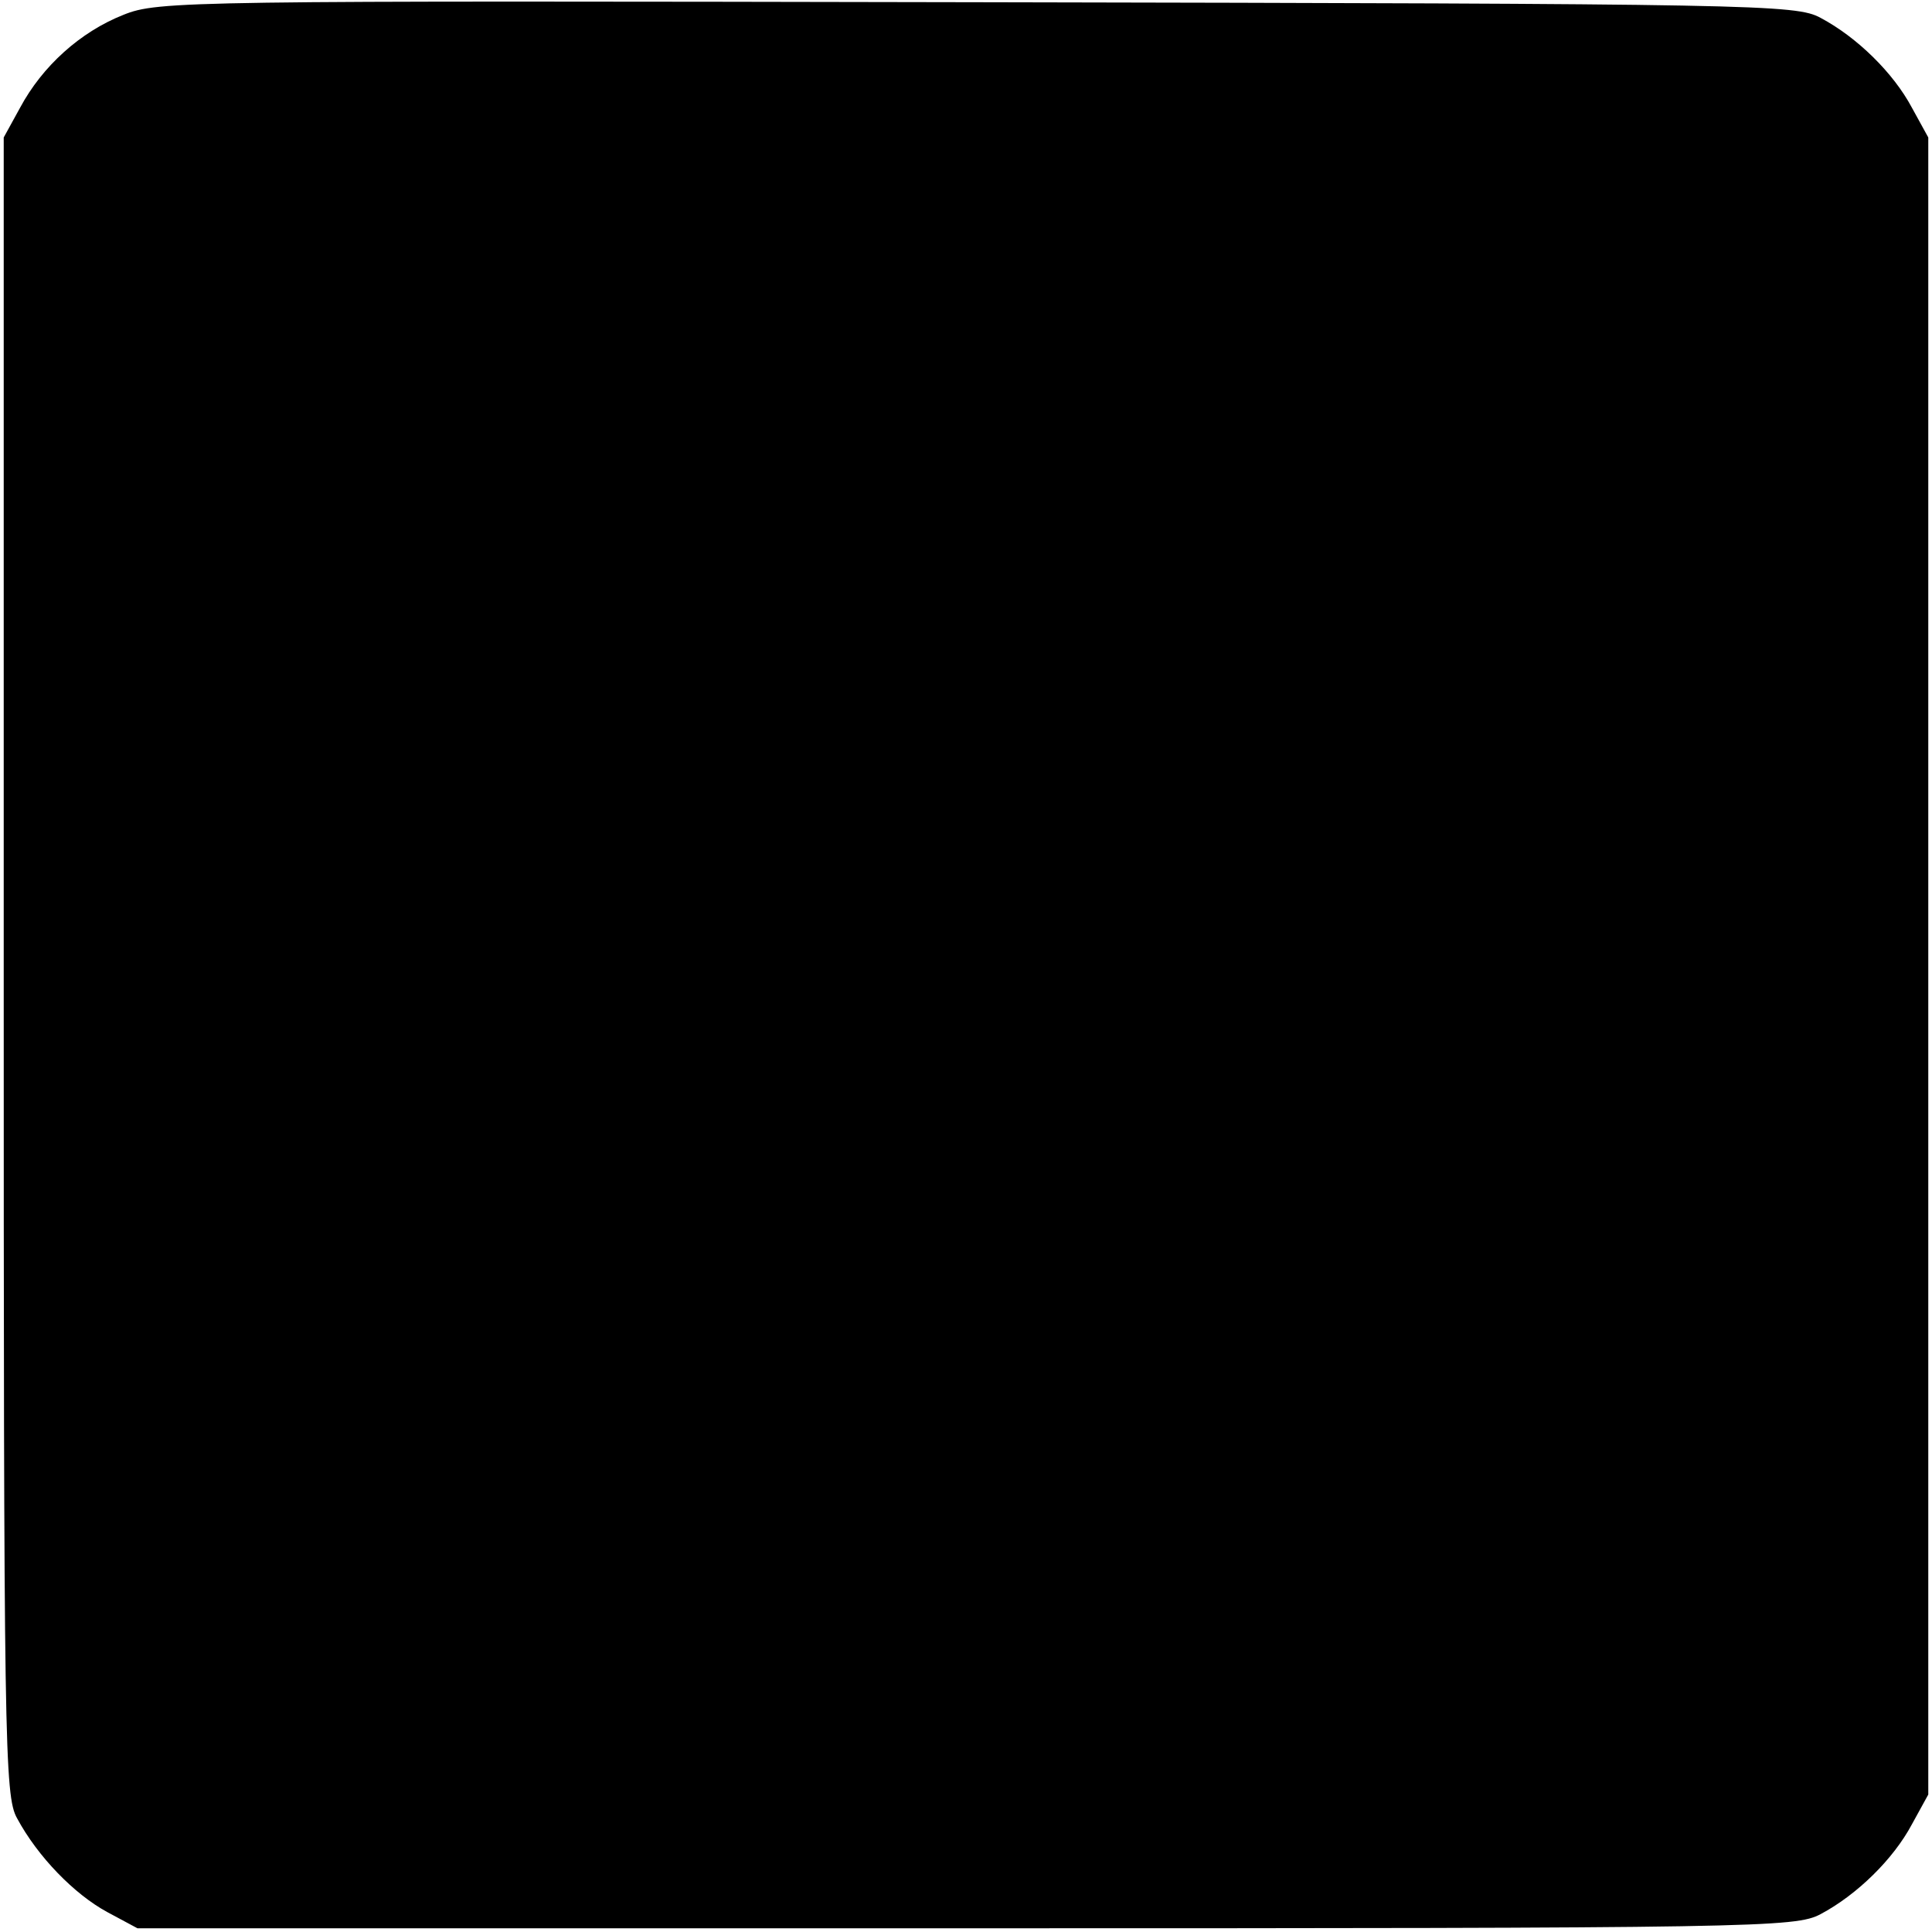
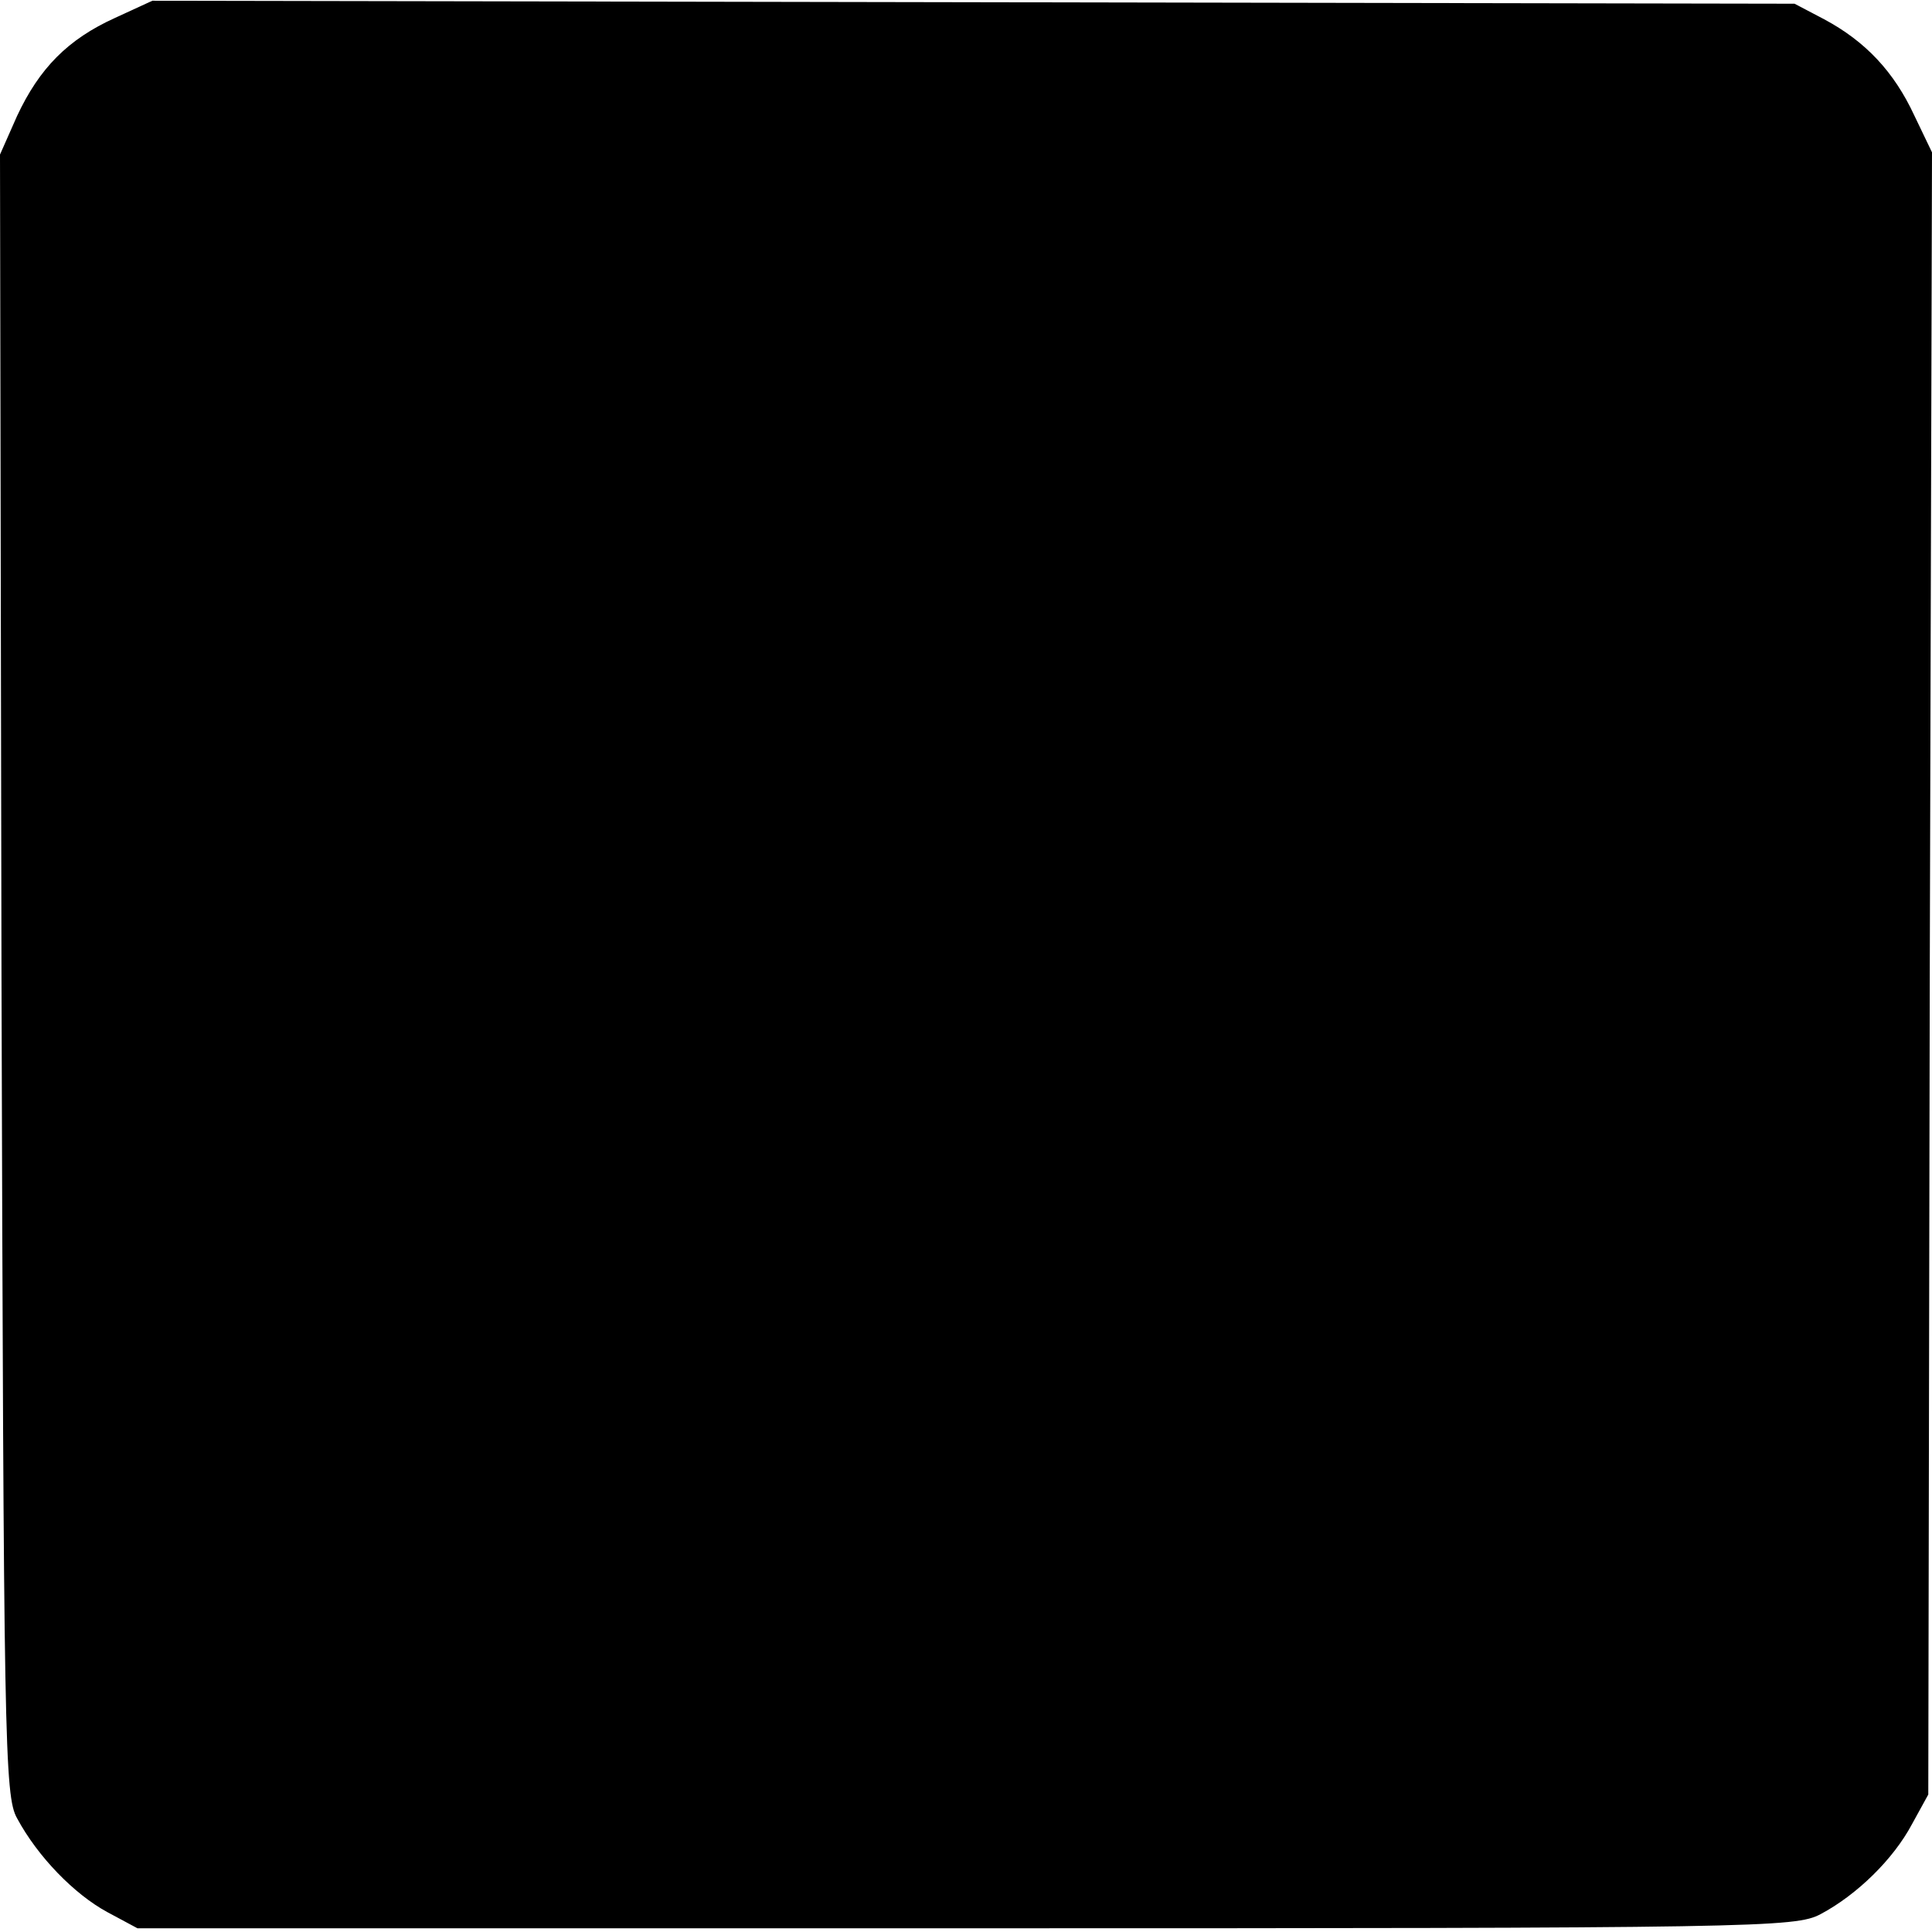
<svg xmlns="http://www.w3.org/2000/svg" version="1.0" width="260pt" height="260pt" viewBox="0 0 260 260" preserveAspectRatio="xMidYMid meet">
  <g transform="translate(0,260) scale(0.1,-0.1)" fill="#000000" stroke="none">
-     <path d="M166 2580 c-58 -23 -109 -69 -139 -125 l-22 -40 0 -1115 c0 -1048 1 -1117 18 -1147 28 -52 77 -102 121 -126 l41 -22 1115 0 c1068 0 1116 1 1150 19 49 26 98 74 123 121 l22 40 0 1115 0 1115 -22 40 c-25 47 -74 95 -123 121 -33 18 -84 19 -1135 21 -1066 2 -1102 2 -1149 -17z" />
+     <path d="M155 2576 c-64 -29 -102 -68 -132 -132 l-23 -52 2 -1103 c3 -1034 4 -1106 21 -1136 28 -52 77 -102 121 -126 l41 -22 1115 0 c1068 0 1116 1 1150 19 49 26 98 74 123 121 l22 40 2 1105 3 1105 -24 50 c-27 58 -65 99 -121 129 l-40 21 -1105 2 -1105 2 -50 -23z" />
  </g>
</svg>
